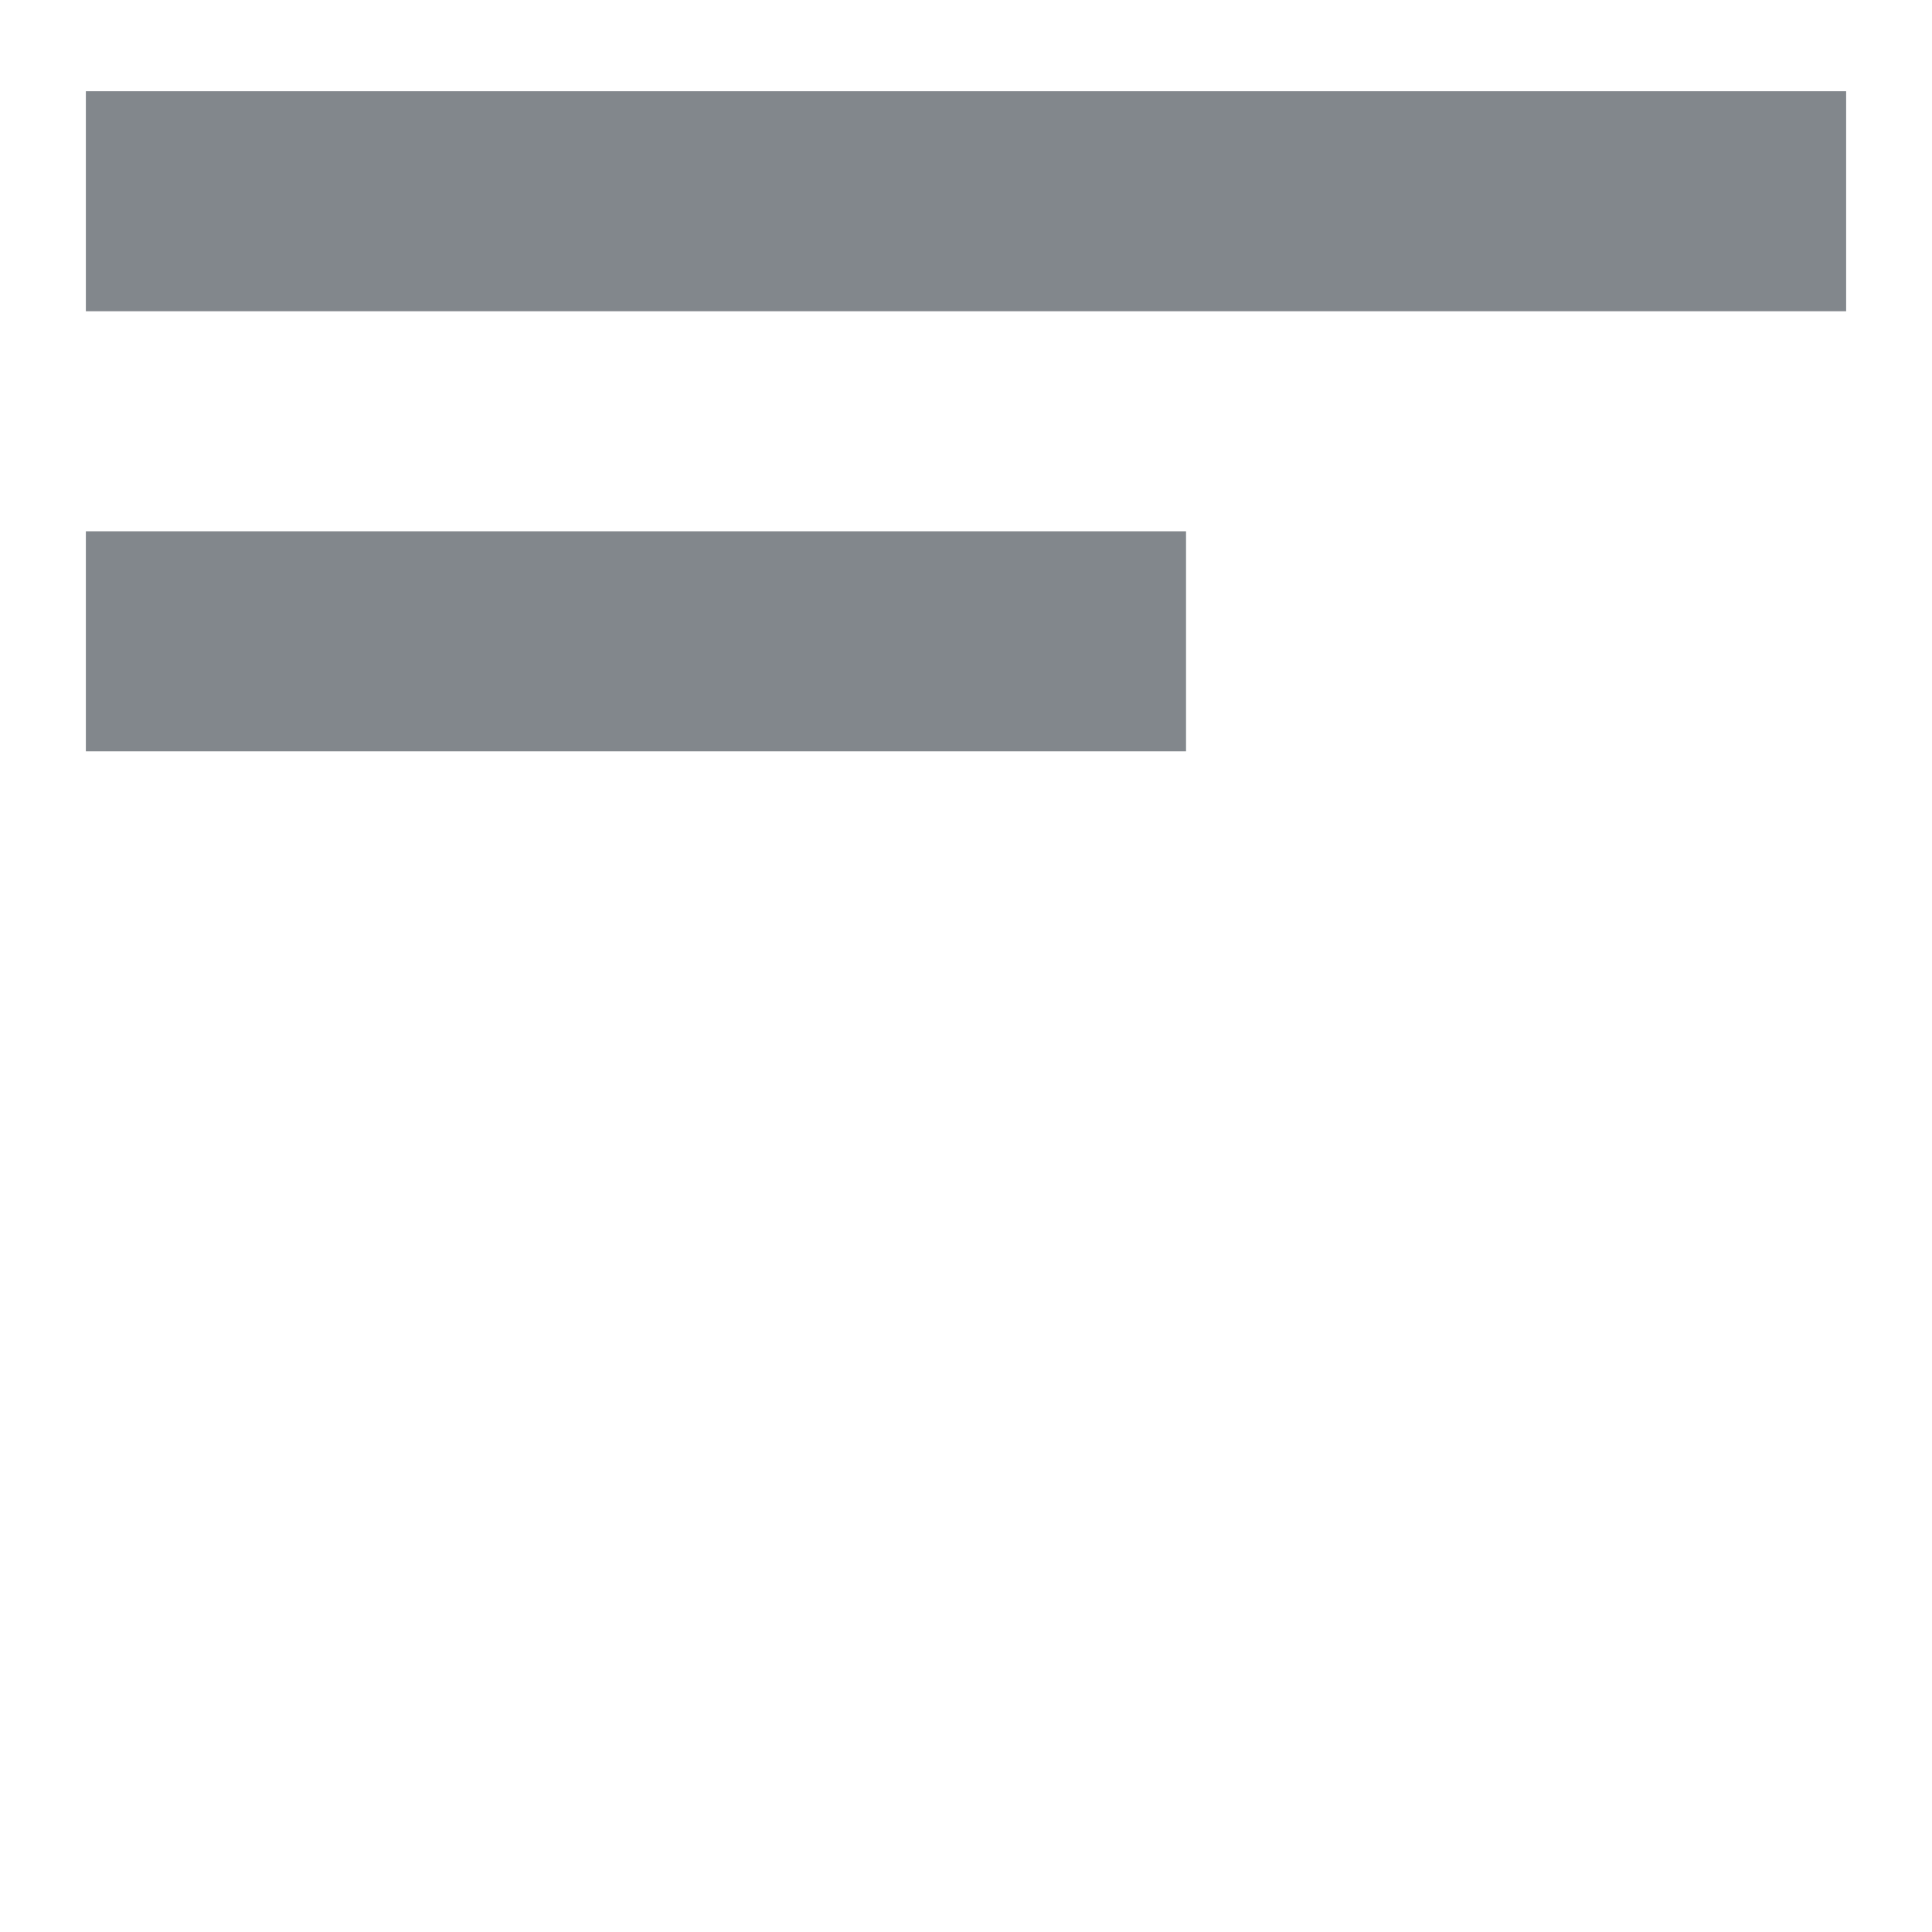
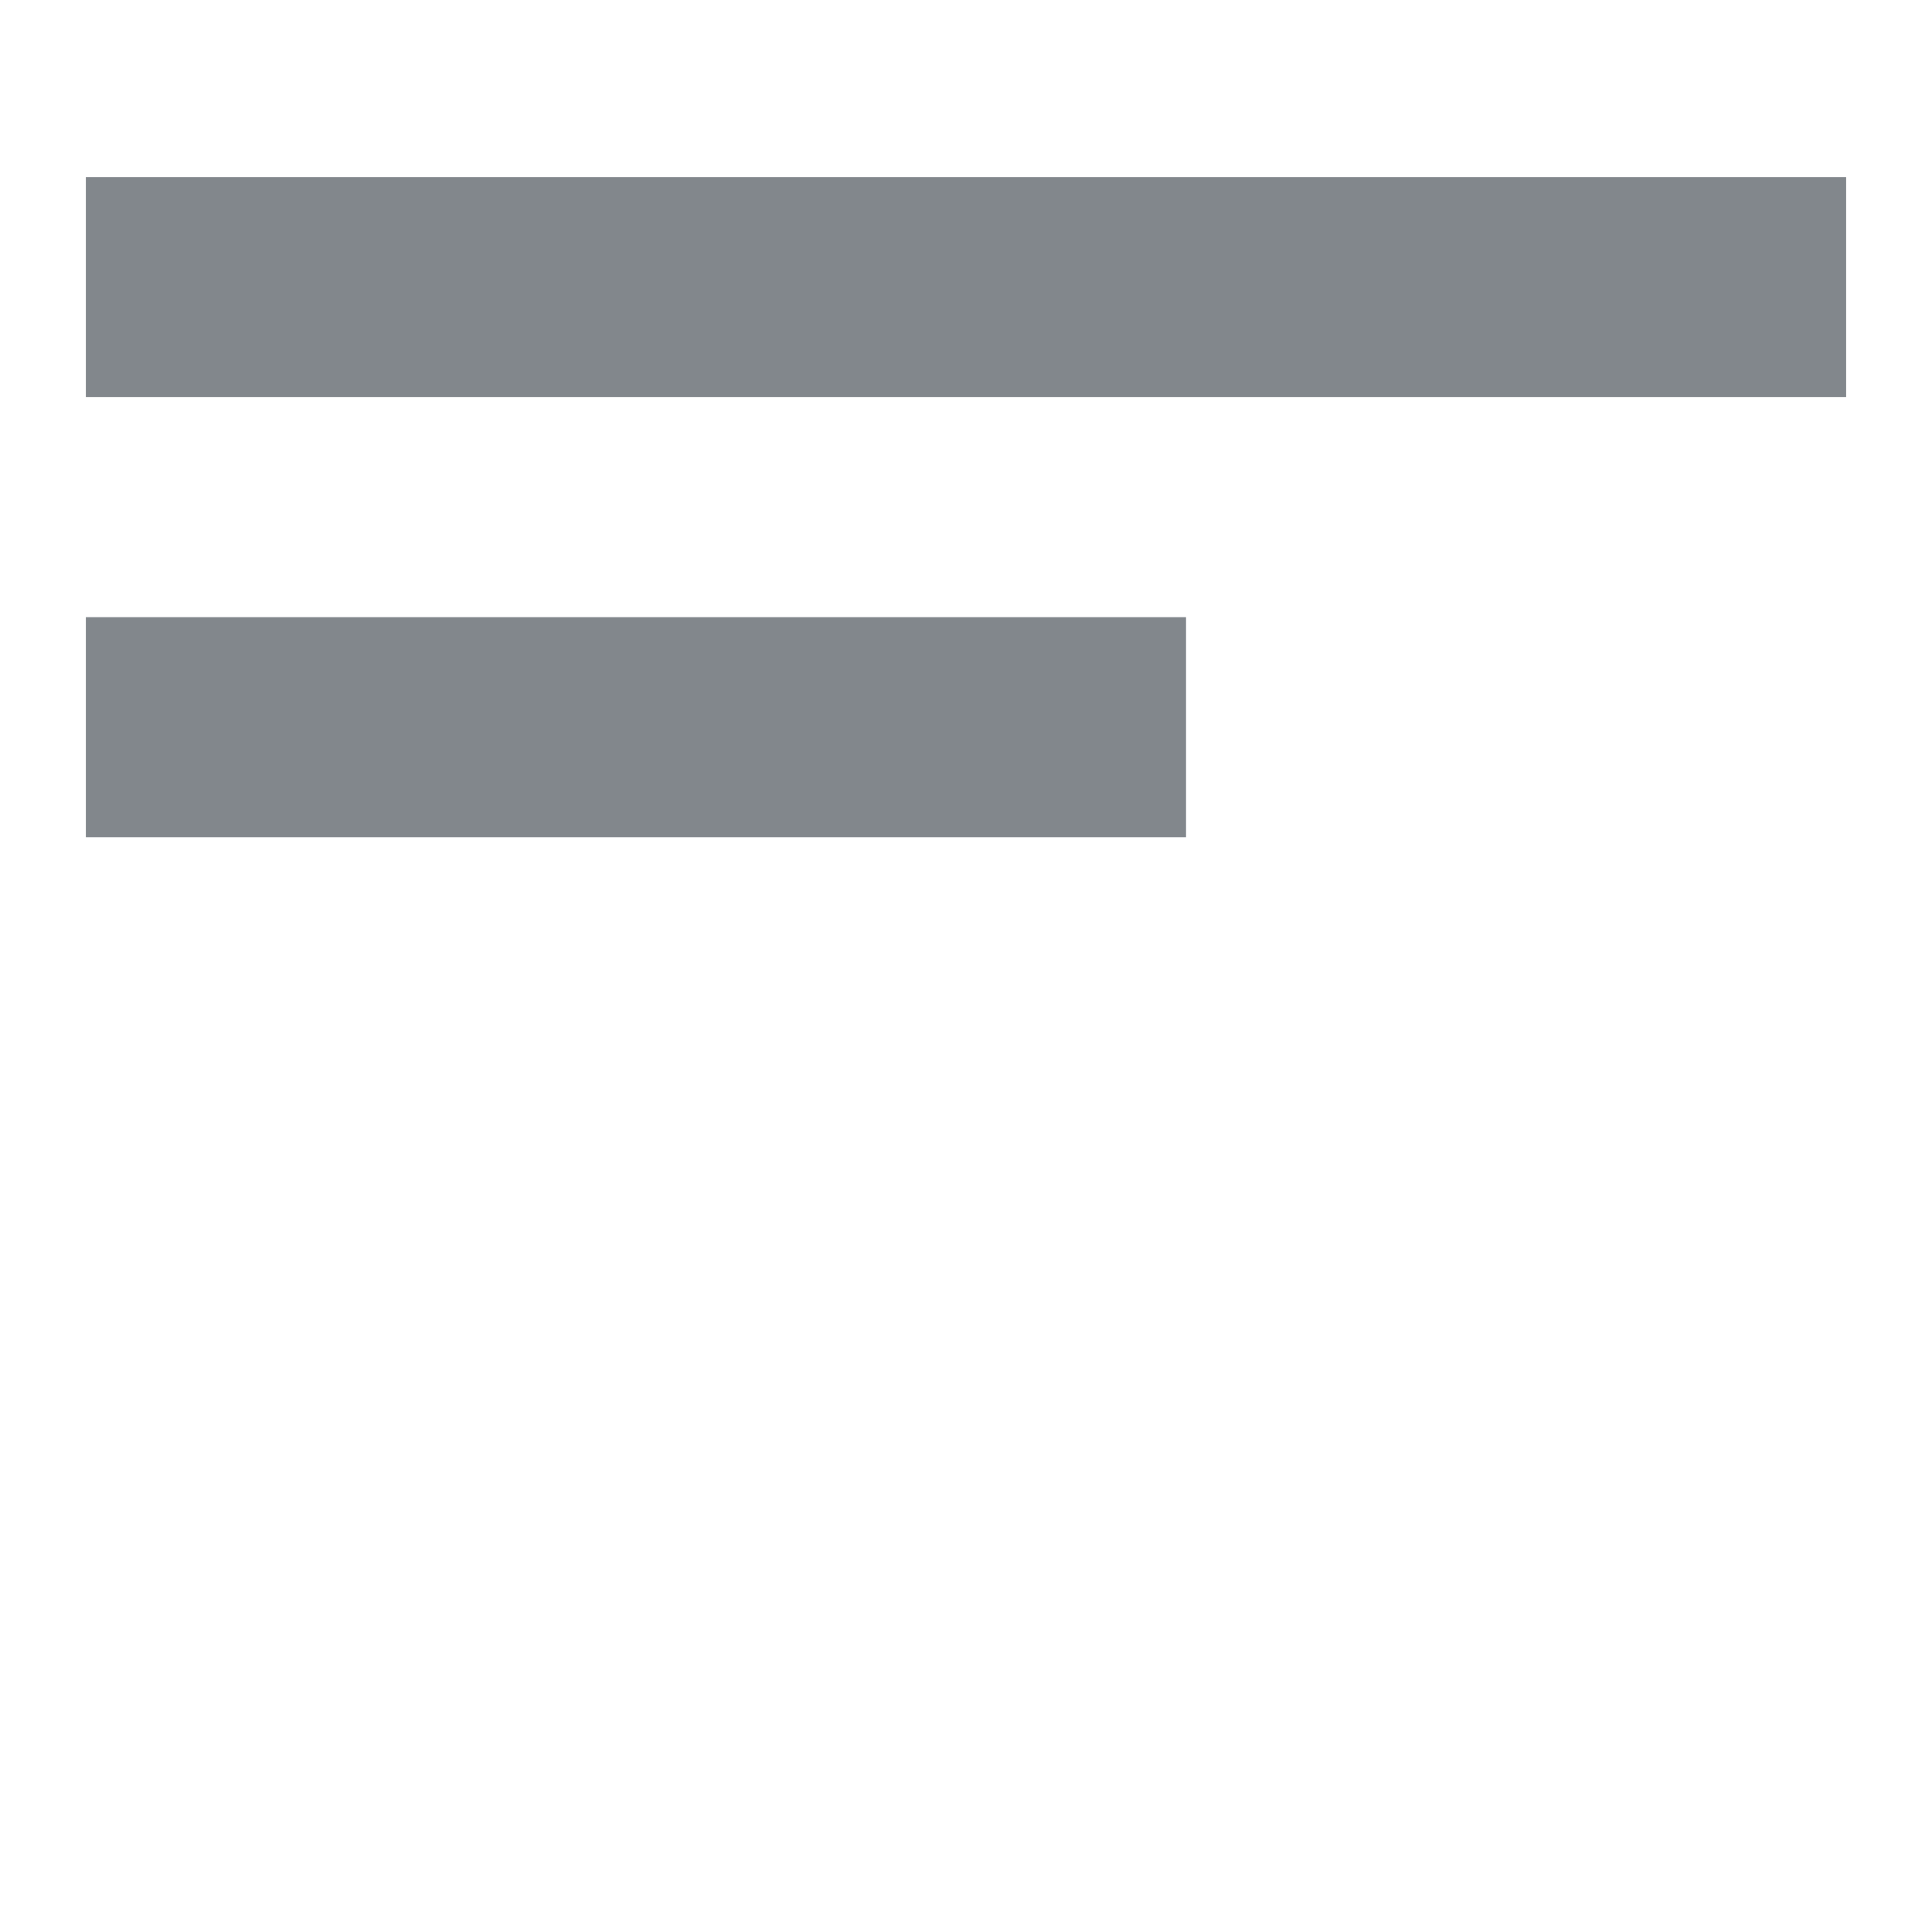
<svg xmlns="http://www.w3.org/2000/svg" xmlns:xlink="http://www.w3.org/1999/xlink" height="45" viewBox="0 0 45 45" width="45" id="svg2" version="1.1" style="fill:#000000">
  <defs id="defs4">
    <path d="M 0,0 24,0 24,24 0,24 0,0 Z" id="a" />
  </defs>
  <clipPath id="b">
    <use overflow="visible" xlink:href="#a" id="use8" style="overflow:visible" x="0" y="0" width="100%" height="100%" />
  </clipPath>
-   <path clip-path="url(#b)" d="m 4,9 16,0 0,2 -16,0 z m 0,4 10,0 0,2 -10,0 z" id="path10" style="fill:#82878c;fill-opacity:1" transform="matrix(2.5625,0,0,2.5625,-8.25,-20.9375)" />
+   <path clip-path="url(#b)" d="m 4,9 16,0 0,2 -16,0 z m 0,4 10,0 0,2 -10,0 z" id="path10" style="fill:#82878c;fill-opacity:1" transform="matrix(2.5625,0,0,2.5625,-8.25,-18.9375)" />
</svg>
